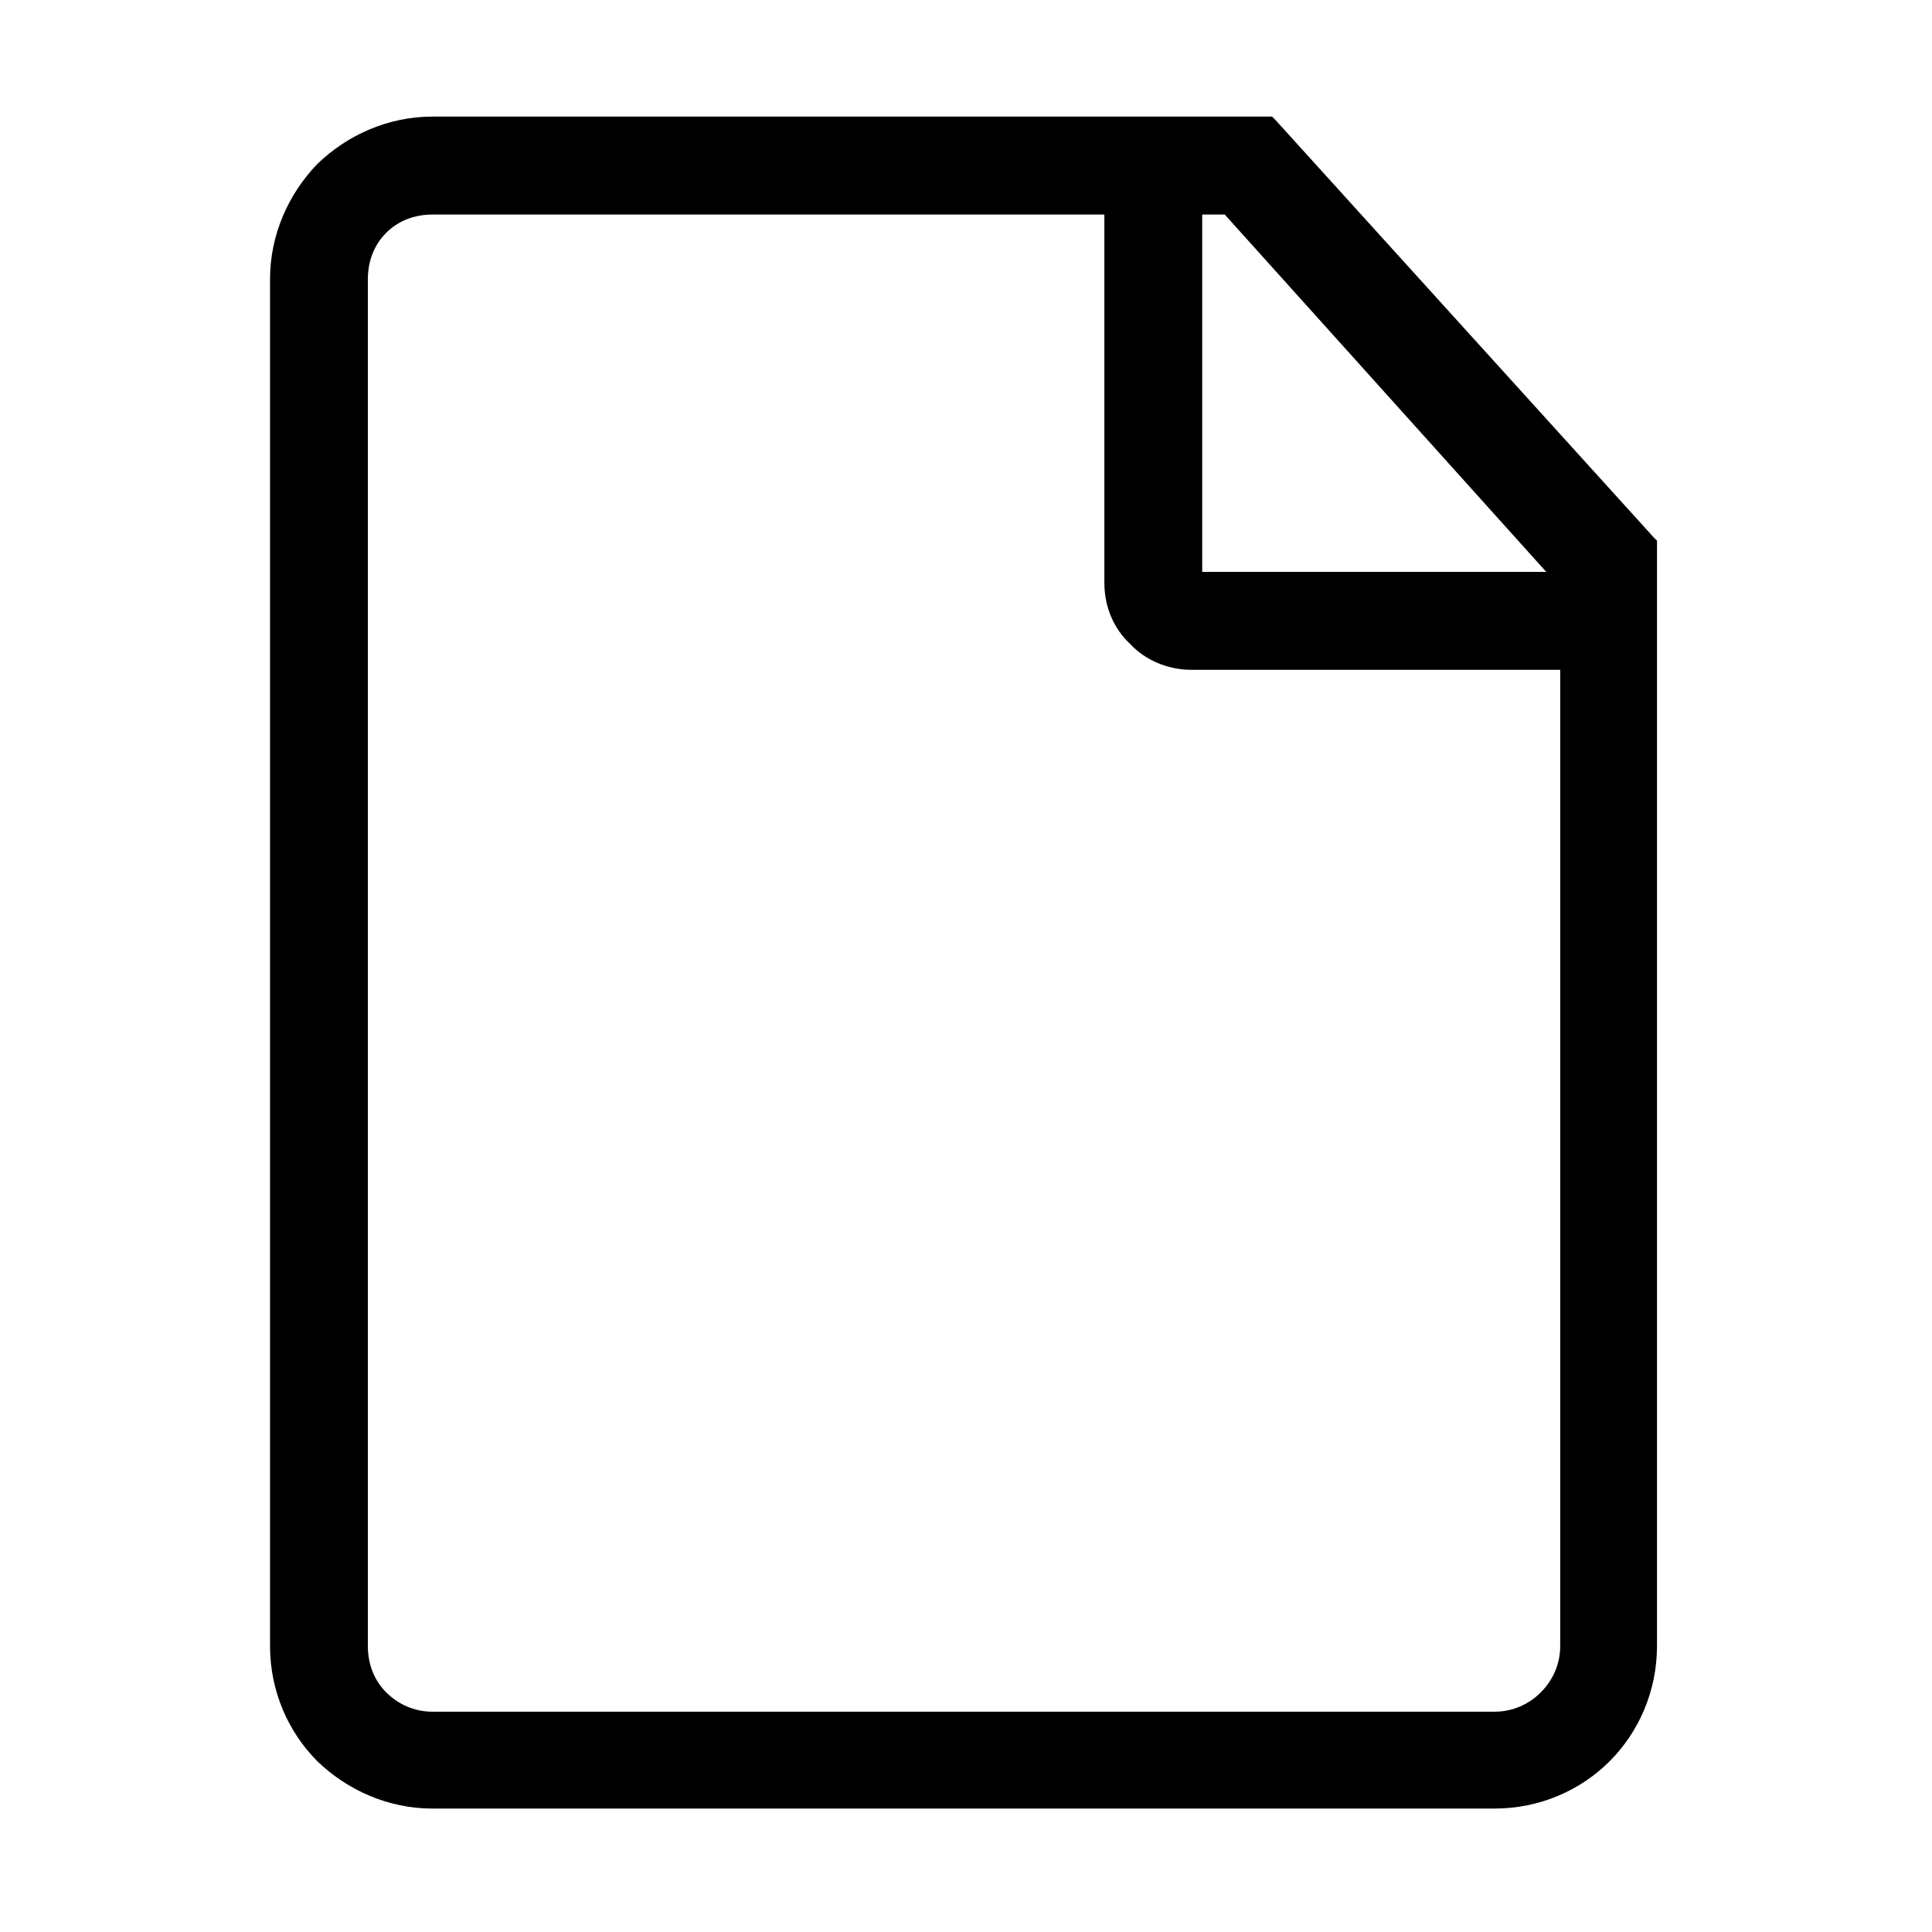
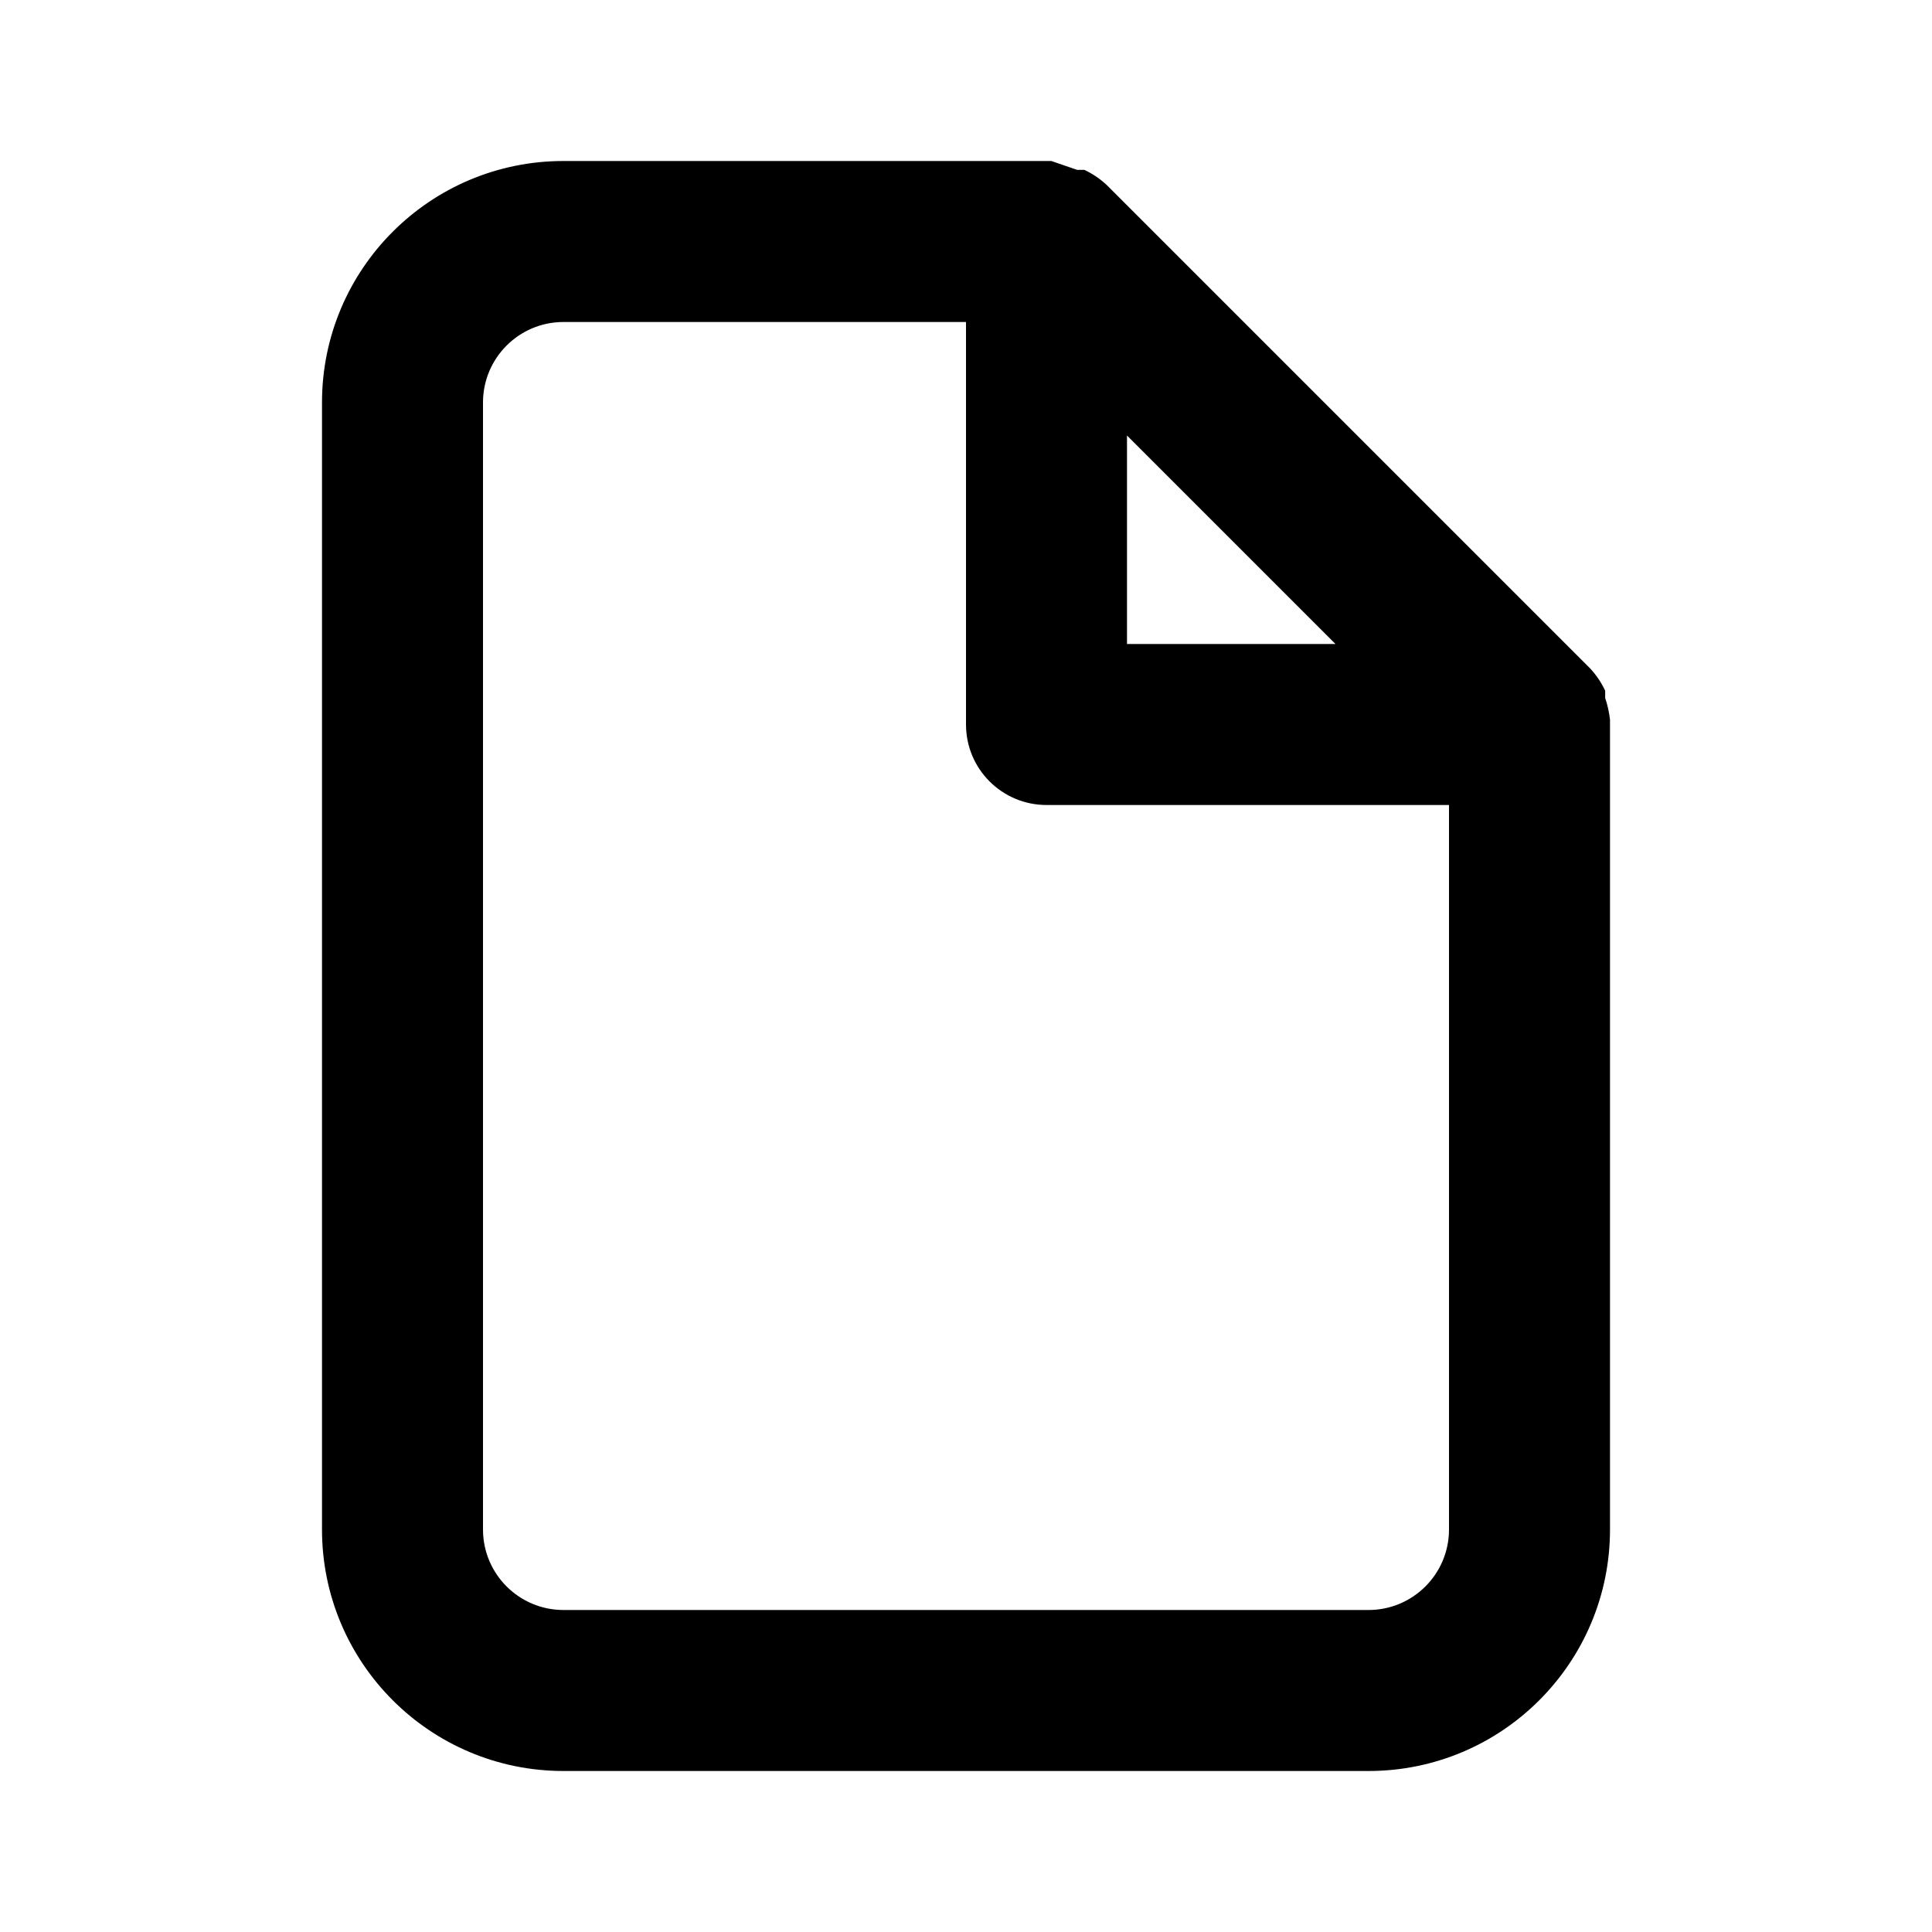
- <svg xmlns="http://www.w3.org/2000/svg" t="1577783108243" class="icon" viewBox="0 0 1024 1024" version="1.1" p-id="3571" width="48" height="48">
-   <path d="M637.195 113.715l0 189.397 182.346 0L649.15 113.715 637.195 113.715zM816.683 896.96c6.277-6.276 10.256-14.832 10.256-24.529L826.938 355.019l-195.462 0 0 0c-12.534 0-24.49-5.138-32.467-13.694l0 0c-8.556-7.986-13.674-19.392-13.674-32.516L585.335 113.715 229.17 113.715l0 0c-9.686 0-18.232 3.419-24.499 9.697-6.268 6.277-9.697 14.833-9.697 24.53l0 0 0 724.49 0 0c0 9.697 3.429 18.253 9.697 24.529 6.268 6.278 14.813 10.276 24.499 10.276l0 0 563.023 0 0 0C801.868 907.236 810.425 903.237 816.683 896.96L816.683 896.96zM229.17 61.798l442.212 0 2.839 0 1.719 1.709L876.519 284.851l1.72 1.719 0 2.279 0 583.583c0 23.969-9.697 45.639-25.071 61.051l0 0c-15.393 15.394-37.045 25.09-60.975 25.09l0 0-563.023 0 0 0c-23.36 0-45.021-9.697-60.975-25.09-15.383-15.413-25.07-37.083-25.07-61.051L143.125 147.941c0-23.39 9.687-45.07 25.07-61.043C184.149 71.494 205.81 61.798 229.17 61.798L229.17 61.798z" p-id="3572" />
+ <svg xmlns="http://www.w3.org/2000/svg" t="1577986934863" class="icon" viewBox="0 0 1024 1024" version="1.1" p-id="7203" width="48" height="48">
+   <path d="M853.333 381.44a55.893 55.893 0 0 0-2.56-11.52v-3.84a45.653 45.653 0 0 0-8.107-11.947l-256-256a45.653 45.653 0 0 0-11.947-8.107h-3.84L557.227 85.333H298.667a128 128 0 0 0-128 128v597.333a128 128 0 0 0 128 128h426.667a128 128 0 0 0 128-128V384v-2.56z m-256-150.613L707.84 341.333H597.333zM768 810.667a42.667 42.667 0 0 1-42.667 42.667H298.667a42.667 42.667 0 0 1-42.667-42.667V213.333a42.667 42.667 0 0 1 42.667-42.667h213.333v213.333a42.667 42.667 0 0 0 42.667 42.667h213.333z" p-id="7204" />
</svg>
